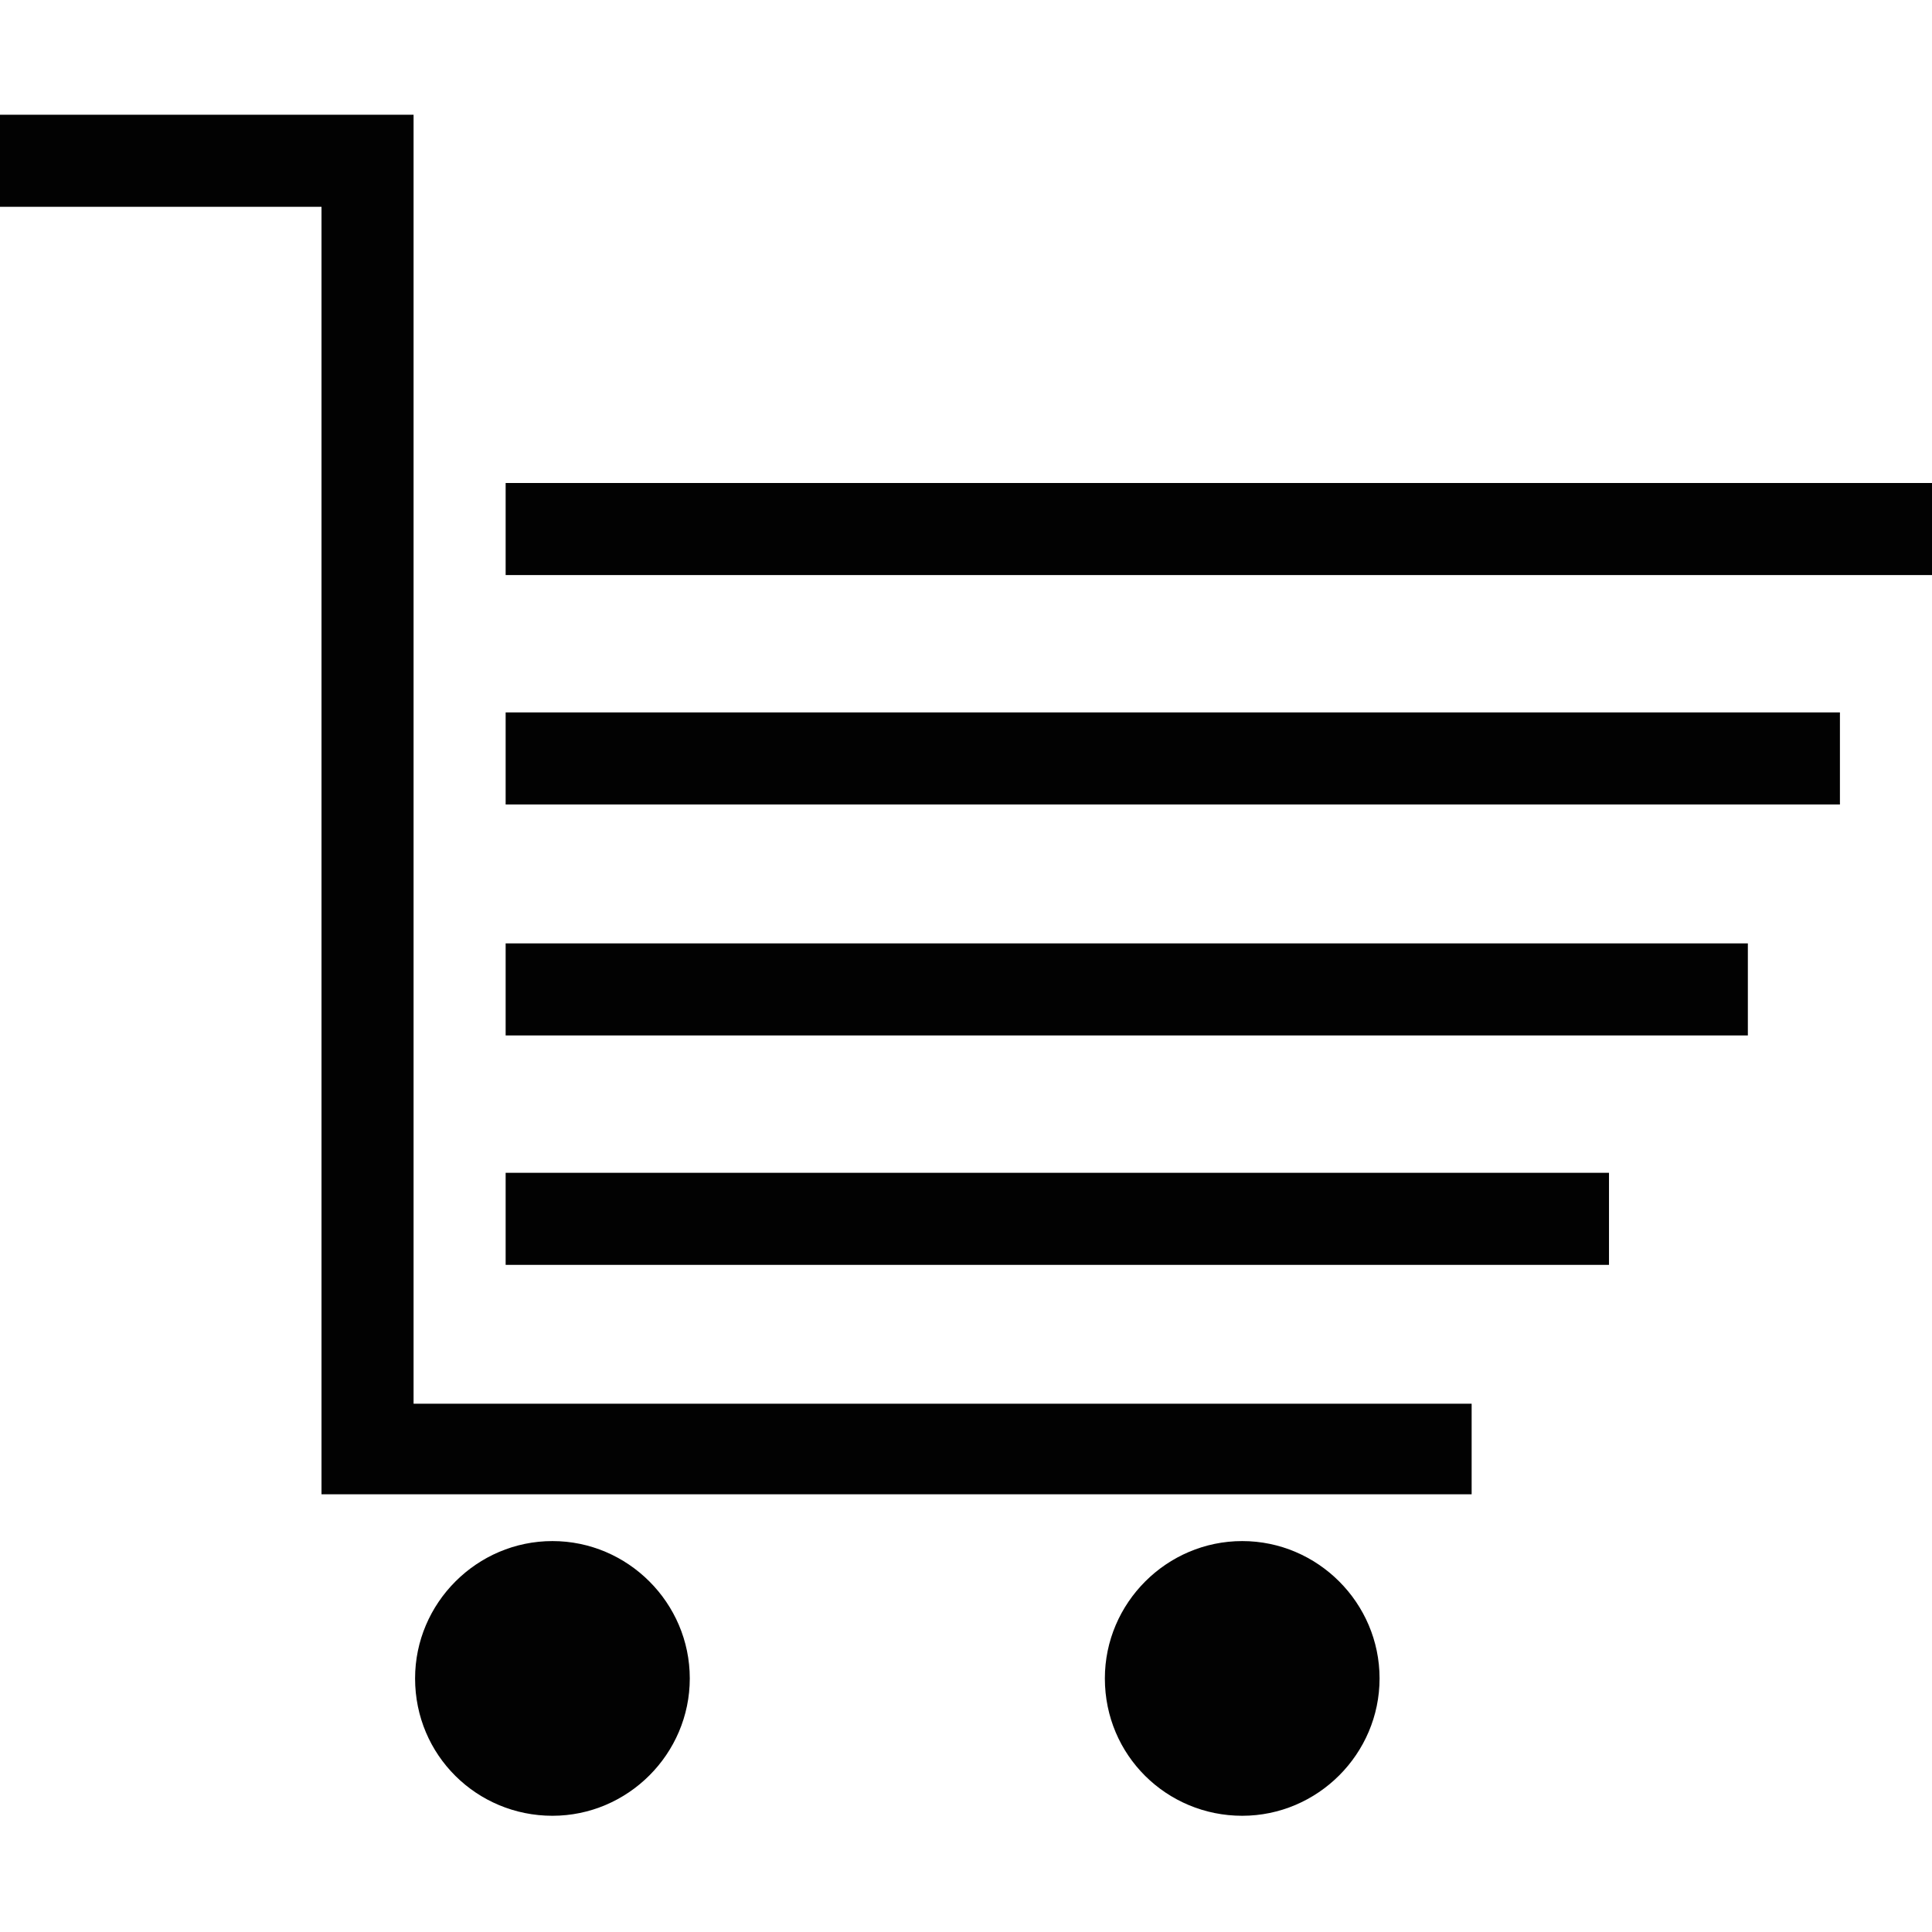
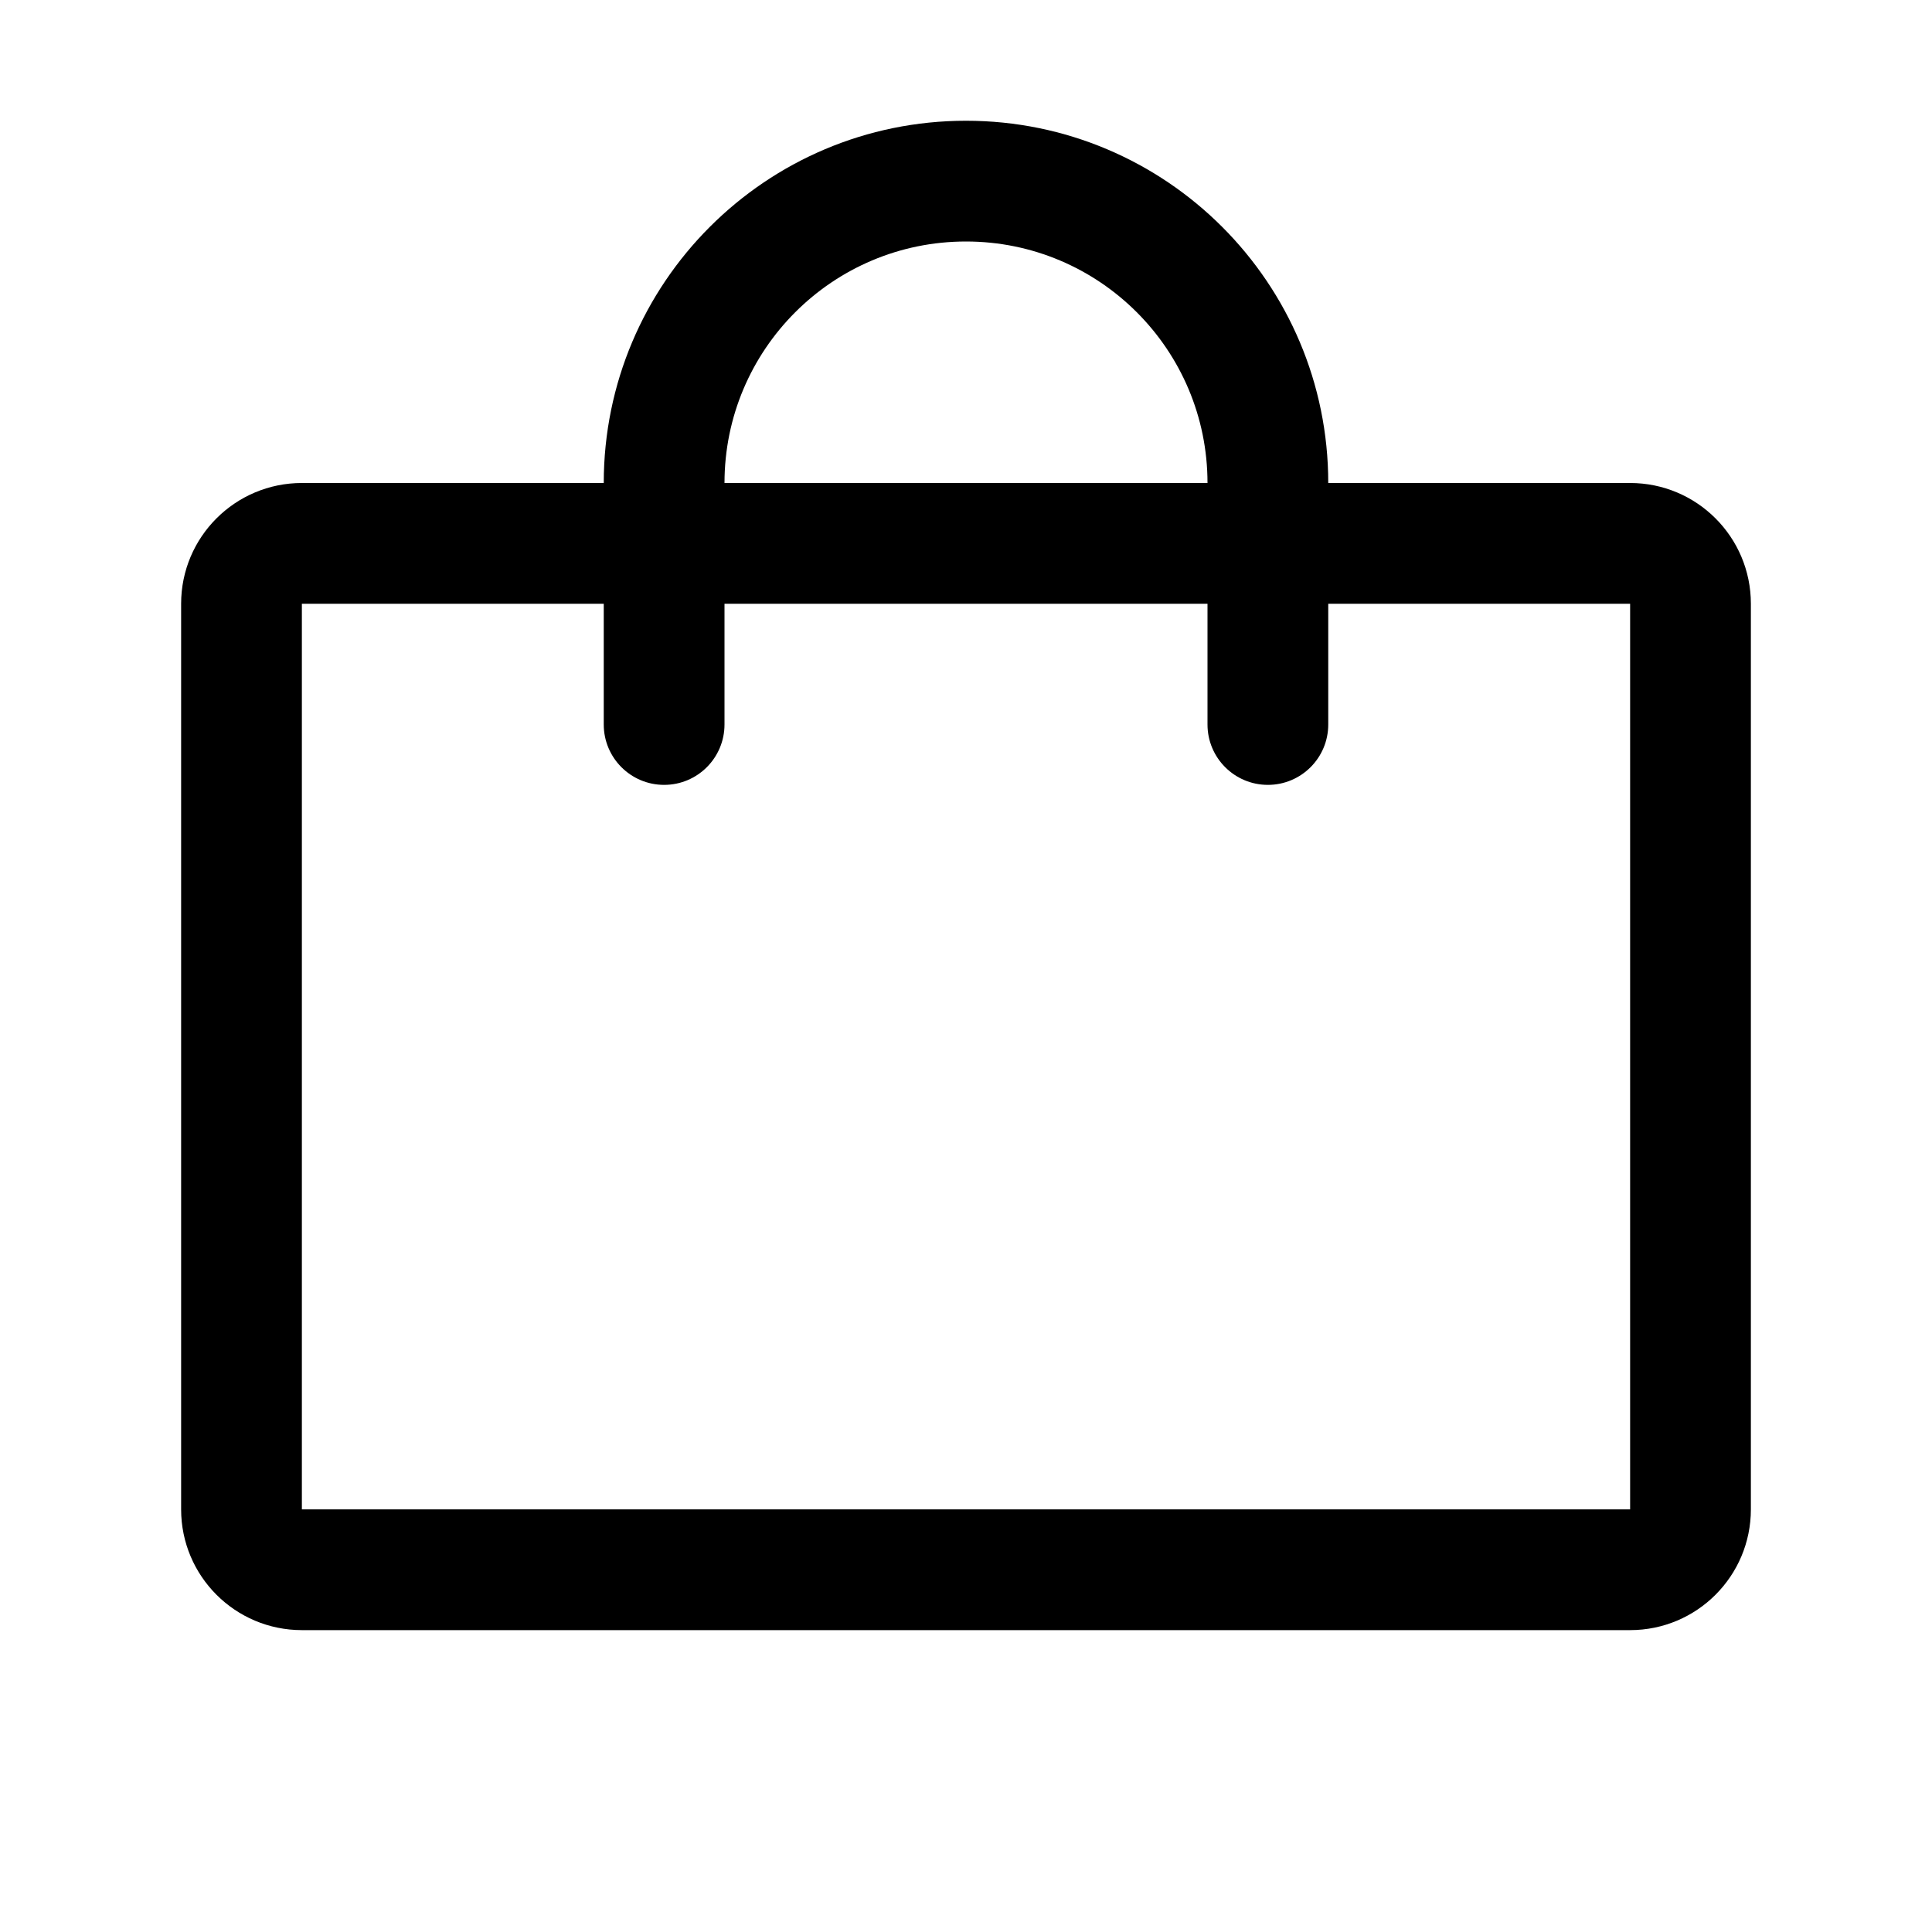
- <svg xmlns="http://www.w3.org/2000/svg" version="1.1" id="shopping_x5F_carts_1_" x="0px" y="0px" viewBox="0 0 128 128" style="enable-background:new 0 0 128 128;" xml:space="preserve">
-   <style type="text/css">
- 	.st0{display:none;}
- 	.st1{display:inline;}
- 	.st2{fill:#020202;}
- 	.st3{display:inline;fill:#020202;}
- </style>
-   <g id="_x31_5_1_" class="st0">
-     <g id="icon" class="st1">
-       <path class="st2" d="M122.6,46.3H70.8V19.1c0-3-2.4-5.4-5.4-5.4c-3,0-5.4,2.4-5.4,5.4v27.2H5.4c-3,0-5.4,2.4-5.4,5.4    c0,3,2.4,5.4,5.4,5.4h117.1c3,0,5.4-2.4,5.4-5.4C128,48.7,125.6,46.3,122.6,46.3z M19.1,106.2c0,4.5,3.7,8.2,8.2,8.2h73.5    c4.5,0,8.2-3.7,8.2-8.2l10.9-46.3H8.2L19.1,106.2z M95.3,69.4c0-0.8,0.6-1.4,1.4-1.4c0.8,0,1.4,0.6,1.4,1.4v13.6    c0,0.8-0.6,1.4-1.4,1.4c-0.8,0-1.4-0.6-1.4-1.4V69.4z M95.3,91.2c0-0.8,0.6-1.4,1.4-1.4c0.8,0,1.4,0.6,1.4,1.4v13.6    c0,0.8-0.6,1.4-1.4,1.4c-0.8,0-1.4-0.6-1.4-1.4V91.2z M84.4,69.4c0-0.8,0.6-1.4,1.4-1.4c0.8,0,1.4,0.6,1.4,1.4v13.6    c0,0.8-0.6,1.4-1.4,1.4c-0.8,0-1.4-0.6-1.4-1.4V69.4z M84.4,91.2c0-0.8,0.6-1.4,1.4-1.4c0.8,0,1.4,0.6,1.4,1.4v13.6    c0,0.8-0.6,1.4-1.4,1.4c-0.8,0-1.4-0.6-1.4-1.4V91.2z M73.5,69.4c0-0.8,0.6-1.4,1.4-1.4c0.8,0,1.4,0.6,1.4,1.4v13.6    c0,0.8-0.6,1.4-1.4,1.4c-0.8,0-1.4-0.6-1.4-1.4V69.4z M73.5,91.2c0-0.8,0.6-1.4,1.4-1.4c0.8,0,1.4,0.6,1.4,1.4v13.6    c0,0.8-0.6,1.4-1.4,1.4c-0.8,0-1.4-0.6-1.4-1.4V91.2z M62.6,69.4c0-0.8,0.6-1.4,1.4-1.4c0.8,0,1.4,0.6,1.4,1.4v13.6    c0,0.8-0.6,1.4-1.4,1.4c-0.8,0-1.4-0.6-1.4-1.4V69.4z M62.6,91.2c0-0.8,0.6-1.4,1.4-1.4c0.8,0,1.4,0.6,1.4,1.4v13.6    c0,0.8-0.6,1.4-1.4,1.4c-0.8,0-1.4-0.6-1.4-1.4V91.2z M51.7,69.4c0-0.8,0.6-1.4,1.4-1.4c0.8,0,1.4,0.6,1.4,1.4v13.6    c0,0.8-0.6,1.4-1.4,1.4c-0.8,0-1.4-0.6-1.4-1.4V69.4z M51.7,91.2c0-0.8,0.6-1.4,1.4-1.4c0.8,0,1.4,0.6,1.4,1.4v13.6    c0,0.8-0.6,1.4-1.4,1.4c-0.8,0-1.4-0.6-1.4-1.4V91.2z M40.9,69.4c0-0.8,0.6-1.4,1.4-1.4c0.8,0,1.4,0.6,1.4,1.4v13.6    c0,0.8-0.6,1.4-1.4,1.4c-0.8,0-1.4-0.6-1.4-1.4V69.4z M40.9,91.2c0-0.8,0.6-1.4,1.4-1.4c0.8,0,1.4,0.6,1.4,1.4v13.6    c0,0.8-0.6,1.4-1.4,1.4c-0.8,0-1.4-0.6-1.4-1.4V91.2z M30,69.4c0-0.8,0.6-1.4,1.4-1.4c0.8,0,1.4,0.6,1.4,1.4v13.6    c0,0.8-0.6,1.4-1.4,1.4c-0.8,0-1.4-0.6-1.4-1.4V69.4z M30,91.2c0-0.8,0.6-1.4,1.4-1.4c0.8,0,1.4,0.6,1.4,1.4v13.6    c0,0.8-0.6,1.4-1.4,1.4c-0.8,0-1.4-0.6-1.4-1.4V91.2z" />
-     </g>
-   </g>
-   <g id="_x31_4_1_" class="st0">
-     <g id="icon_1_" class="st1">
-       <path class="st2" d="M95.3,49.6c-2.2,0-3.9,1.8-3.9,3.9c0,2.2,1.8,3.9,3.9,3.9s3.9-1.8,3.9-3.9C99.3,51.4,97.5,49.6,95.3,49.6z     M96.5,44.4c-1.3-16.1-14.8-28.7-31.2-28.7c-16.4,0-29.9,12.6-31.2,28.7H0v15.7h7.8l10.4,52.2h91.4l10.4-49.6h7.8V44.4H96.5z     M65.3,19.9c15,0,27.2,12.2,27.2,27.2c-31,0-23.1,0-54.3,0C38.1,32,50.3,19.9,65.3,19.9z M23.5,107.1h-2.6l-0.9-5.2h3.5V107.1z     M23.5,88.8h-8.2v2.6h8.2v7.8h-4L16.3,81h7.2V88.8z M23.5,78.4h-7.7l-1.4-7.8h9.1V78.4z M23.5,67.9H14l-0.9-5.2h10.4V67.9z     M39.2,107.1H26.1v-5.2h13.1V107.1z M39.2,99.3H26.1v-7.8h13.1V99.3z M39.2,88.8H26.1V81h13.1V88.8z M39.2,78.4H26.1v-7.8h13.1    V78.4z M39.2,67.9H26.1v-5.2h13.1V67.9z M35.3,60.1c-3.6,0-6.5-2.9-6.5-6.5c0-3.6,2.9-6.5,6.5-6.5c3.6,0,6.5,2.9,6.5,6.5    C41.8,57.2,38.9,60.1,35.3,60.1z M54.9,107.1H41.8v-5.2h13.1V107.1z M54.9,99.3H41.8v-7.8h13.1V99.3z M54.9,88.8H41.8V81h13.1    V88.8z M54.9,78.4H41.8v-7.8h13.1V78.4z M54.9,67.9H41.8v-5.2h13.1V67.9z M70.5,107.1H57.5v-5.2h13.1V107.1z M70.5,99.3H57.5v-7.8    h13.1V99.3z M70.5,88.8H57.5V81h13.1V88.8z M70.5,78.4H57.5v-7.8h13.1V78.4z M70.5,67.9H57.5v-5.2h13.1V67.9z M86.2,107.1H73.1    v-5.2h13.1V107.1z M86.2,99.3H73.1v-7.8h13.1V99.3z M86.2,88.8H73.1V81h13.1V88.8z M86.2,78.4H73.1v-7.8h13.1V78.4z M86.2,67.9    H73.1v-5.2h13.1V67.9z M101.9,107.1H88.8v-5.2h13.1V107.1z M101.9,99.3H88.8v-7.8h13.1V99.3z M101.9,88.8H88.8V81h13.1V88.8z     M101.9,78.4H88.8v-7.8h13.1V78.4z M101.9,67.9H88.8v-5.2h13.1V67.9z M95.3,60.1c-3.6,0-6.5-2.9-6.5-6.5c0-3.6,2.9-6.5,6.5-6.5    c3.6,0,6.5,2.9,6.5,6.5C101.9,57.2,99,60.1,95.3,60.1z M107.1,107.1h-2.6v-5.2h5.2v-2.6h-5.2v-7.8h6.9v-2.6h-6.9V81h7.2    L107.1,107.1z M112.2,78.4h-7.7v-7.8h9.1L112.2,78.4z M114,67.9h-9.5v-5.2h10.4L114,67.9z M35.3,49.6c-2.2,0-3.9,1.8-3.9,3.9    c0,2.2,1.8,3.9,3.9,3.9s3.9-1.8,3.9-3.9C39.2,51.4,37.4,49.6,35.3,49.6z" />
-     </g>
-   </g>
-   <g id="_x31_3_1_" class="st0">
-     <g id="icon_2_" class="st1">
-       <path class="st2" d="M125.1,43.6h-20.4V17.5H84.4v-2.9H46.5v2.9H26.2v26.2H2.9c-1.6,0-2.9,1.3-2.9,2.9v8.7c0,1.6,1.3,2.9,2.9,2.9    h122.2c1.6,0,2.9-1.3,2.9-2.9v-8.7C128,44.9,126.7,43.6,125.1,43.6z M98.9,43.6H32V23.3h14.5v2.9h37.8v-2.9h14.5V43.6z     M20.4,107.6c0,3.2,2.6,5.8,5.8,5.8h72.7c3.2,0,5.8-2.6,5.8-5.8l14.5-46.5H8.7L20.4,107.6z M81.5,71.3c0-5,8.7-5,8.7,0v29.1    c0,5-8.7,5-8.7,0V71.3z M58.2,71.3c0-5,8.7-5,8.7,0v29.1c0,5-8.7,5-8.7,0V71.3z M34.9,71.3c0-5,8.7-5,8.7,0v29.1c0,5-8.7,5-8.7,0    V71.3z" />
-     </g>
-   </g>
-   <g id="_x31_2_1_" class="st0">
-     <g id="icon_3_" class="st1">
-       <path class="st2" d="M72.7,106.2V68.4h-5.8v37.8H72.7z M61.1,68.4h-5.8v37.8h5.8V68.4z M84.4,68.4h-5.8v37.8h5.8V68.4z M58.2,62.5    h14.5c1.6,0,2.9-1.3,2.9-2.9V10.2H55.3v49.5C55.3,61.2,56.6,62.5,58.2,62.5z M65.5,48c2.4,0,4.4,2,4.4,4.4s-2,4.4-4.4,4.4    c-2.4,0-4.4-2-4.4-4.4S63,48,65.5,48z M78.5,45.1v17.5h34.9v46.5c0,1.6-1.3,2.9-2.9,2.9H17.5c-1.6,0-2.9-1.3-2.9-2.9V62.5h37.8    V45.1H0v17.5h8.7V112c0,3.2,2.6,5.8,5.8,5.8h98.9c3.2,0,5.8-2.6,5.8-5.8V62.4l8.7,0.2V45.1H78.5z M26.2,106.2V68.4h-5.8v37.8H26.2    z M49.5,106.2V68.4h-5.8v37.8H49.5z M90.2,68.4v37.8H96V68.4H90.2z M37.8,106.2V68.4H32v37.8H37.8z M101.8,68.4v37.8h5.8V68.4    H101.8z" />
-     </g>
-   </g>
-   <g id="_x31_1_1_" class="st0">
-     <g id="icon_4_" class="st1">
-       <path class="st2" d="M20,120.5c0,0,3.5,3.4,6.2,3.4h75.5c0,0,5.2,0.2,6.1-3.6l16.8-62H3.3L20,120.5z M95.2,110.8H32.8    c-1.8,0-3.3-1.5-3.3-3.3s1.5-3.3,3.3-3.3h62.4c1.8,0,3.3,1.5,3.3,3.3S97,110.8,95.2,110.8z M98.5,94.4H29.5    c-1.8,0-3.3-1.5-3.3-3.3s1.5-3.3,3.3-3.3h68.9c1.8,0,3.3,1.5,3.3,3.3S100.3,94.4,98.5,94.4z M26.3,71.4h75.5    c1.8,0,3.3,1.5,3.3,3.3c0,1.8-1.5,3.3-3.3,3.3H26.3c-1.8,0-3.3-1.5-3.3-3.3C23,72.9,24.4,71.4,26.3,71.4z M109.1,45.1L84.2,10.4    c0.1-0.5,0.3-0.9,0.3-1.4c0-2.7-2.2-4.9-4.9-4.9S74.7,6.3,74.7,9c0,2.7,2.2,4.9,4.9,4.9c0.5,0,0.9-0.1,1.3-0.3l21.4,31.4H25.6    l21.5-31.4c0.3,0.1,0.7,0.2,1,0.2c2.7,0,4.9-2.2,4.9-4.9c0-2.7-2.2-4.9-4.9-4.9c-2.7,0-4.9,2.2-4.9,4.9c0,0.5,0.1,1,0.3,1.5    L18.9,45.1H0V55h128v-9.8H109.1z" />
-     </g>
-   </g>
-   <g id="_x31_0_1_" class="st0">
-     <g id="icon_5_" class="st1">
-       <path class="st2" d="M93.8,55.7l-4.7-10.6l-4.5,10.4L89.3,66L93.8,55.7z M100,41.6l-4.7-10.6l-4.6,10.5L95.4,52L100,41.6z     M87.6,69.8l-4.7-10.6l-4.8,11h9.4L87.6,69.8z M100,69.9l-4.7-10.6l-4.8,11h9.4L100,69.9z M111.5,39.3l-3.8-8.4l-4.6,10.5l4.1,9.2    L111.5,39.3z M87.5,41.5l-4.7-10.6l-4.6,10.5L82.9,52L87.5,41.5z M110.8,66.1l-3.4-7.6L103,70.2h6.2L110.8,66.1z M105.8,54.6    l-4.2-9.5L97,55.5l4.6,10.3L105.8,54.6z M116.6,50.7l-3.4-7.6L109,54.4l3.4,7.6L116.6,50.7z M40.6,39.4l4.6,10.7l4.5-9.5    l-4.6-10.3L40.6,39.4z M56.4,55.5l-5.1-11.3l-4.5,9.6l5.1,11.8L56.4,55.5z M118.2,46.5l9.8-26.2h-6.2l-7,18.7L118.2,46.5z     M62.5,41.5l-4.9-10.9L53,40.7l5,11.1L62.5,41.5z M75.2,69.7l-4.7-10.6l-4.5,10.2l0,0.1l-0.1,0l-0.3,0.8h9.4L75.2,69.7z M75,41.5    l-4.7-10.6l-4.6,10.5l4.8,10.5L75,41.5z M81.3,55.7L76.6,45L72,55.4l4.8,10.5L81.3,55.7z M62.7,69.6L58,59.1l-4.5,10.2l0.1,0.1    l-0.1,0l-0.3,0.8h9.4L62.7,69.6z M68.8,55.6L64.1,45l-4.5,10.3l4.8,10.5L68.8,55.6z M81.2,27.4L78,20.3h-3.1l-3.1,7l4.7,10.6    L81.2,27.4z M21.9,114h12.5v-6.2H21.9V114z M46.8,20.3h-3.1l1.5,3.2L46.8,20.3z M59.3,20.3h-3.1l1.5,3.4L59.3,20.3z M51.3,37.1    l4.8-10.1l-3-6.8H50l-3.2,6.6L51.3,37.1z M43.5,26.8l-2.9-6.5h-8.2L39,35.6L43.5,26.8z M118.6,20.3h-6.2l-3.1,7l3.7,8L118.6,20.3z     M46.8,101.5c-5.2,0-9.4,4.2-9.4,9.4c0,5.2,4.2,9.4,9.4,9.4s9.4-4.2,9.4-9.4C56.2,105.7,52,101.5,46.8,101.5z M59.3,114h25v-6.2    h-25V114z M44.2,70.2H50l-9.7-23.9L24.1,7.8H0V14h20l20.6,53.1L21.9,89v6.2h96.8v12.5h-9.4v6.2h15.6v-6.2V89H28.1L44.2,70.2z     M96.8,20.3h-3.1l1.6,3.5L96.8,20.3z M64.1,37.9l4.6-10.5l-3.1-7.1h-3.1l-3.2,6.8L64.1,37.9z M109.3,20.3h-3.1l1.6,3.5L109.3,20.3    z M106.2,27.3l-3.2-7.1h-3.1l-3.1,7l4.7,10.6L106.2,27.3z M71.8,20.3h-3.1l1.6,3.5L71.8,20.3z M93.7,27.4l-3.1-7.1h-3.1l-3.1,7    l4.7,10.6L93.7,27.4z M84.3,20.3h-3.1l1.6,3.5L84.3,20.3z M96.8,101.5c-5.2,0-9.4,4.2-9.4,9.4c0,5.2,4.2,9.4,9.4,9.4    c5.2,0,9.4-4.2,9.4-9.4C106.1,105.7,102,101.5,96.8,101.5z" />
-     </g>
-   </g>
-   <g id="_x39__1_" class="st0">
-     <g id="icon_6_" class="st1">
-       <path class="st2" d="M31.2,42.1V14V7.8H0V14h25v28.1v6.2v50c0,0,44.4,0,46.8,0c31,0,41.5-12.4,50-31.2c1.1-2.5,2.1-5.9,3-9.4h0.1    v-0.4c1.9-7.5,3.1-15.2,3.1-15.2H31.2z M119.9,54.6H87.4v3.1H119c-1.1,3.4-2.3,6.9-3.5,9.4h-25v3.1H114c-1.8,3.5-3.8,6.6-6.2,9.4    H87.4v3.1h17.3c-6.8,5.9-16.6,9.4-32.9,9.4c-15.6,0-40.6,0-40.6,0v-9.4h21.9v-3.1H31.2v-9.4H50v-3.1H31.2v-9.4h21.9v-3.1H31.2    v-6.2c0,0,32.2,0,40.6,0c15,0,50,0,50,0S121,51.1,119.9,54.6z M40.6,101.5c-5.2,0-9.4,4.2-9.4,9.4c0,5.2,4.2,9.4,9.4,9.4    s9.4-4.2,9.4-9.4C50,105.7,45.8,101.5,40.6,101.5z M81.2,101.5c-5.2,0-9.4,4.2-9.4,9.4c0,5.2,4.2,9.4,9.4,9.4    c5.2,0,9.4-4.2,9.4-9.4C90.5,105.7,86.3,101.5,81.2,101.5z" />
-     </g>
-     <g id="delete" class="st1">
-       <path class="st2" d="M70.2,51.5c-9.5,0-17.2,7.7-17.2,17.2s7.7,17.2,17.2,17.2s17.2-7.7,17.2-17.2S79.7,51.5,70.2,51.5z     M79.1,75.3l-2.2,2.2l-6.6-6.6l-6.6,6.6l-2.2-2.2l6.6-6.6l-6.6-6.6l2.2-2.2l6.6,6.6l6.6-6.6l2.2,2.2l-6.6,6.6L79.1,75.3z" />
-     </g>
-     <g id="add">
-       <path class="st3" d="M70.2,51.5c-9.5,0-17.2,7.7-17.2,17.2s7.7,17.2,17.2,17.2s17.2-7.7,17.2-17.2S79.7,51.5,70.2,51.5z     M62.4,76.5l-3.1-9.4l3.1-3.1l3.1,6.2l14.3-9.4l1.4,2.9L62.4,76.5z" />
-     </g>
-   </g>
-   <g id="_x38__1_">
-     <g id="icon_7_">
-       <path class="st2" d="M27.4,13.7V7.6H0v6.1h21.3V99h6.1h70.1V93H27.4V13.7z M33.5,68.6h82.3v-6.1H33.5V68.6z M33.5,83.8h73.1v-6.1    H33.5V83.8z M36.6,102.1c-5,0-9.1,4.1-9.1,9.1c0,5.1,4.1,9.1,9.1,9.1s9.1-4.1,9.1-9.1C45.7,106.2,41.6,102.1,36.6,102.1z     M82.3,102.1c-5,0-9.1,4.1-9.1,9.1c0,5.1,4.1,9.1,9.1,9.1c5,0,9.1-4.1,9.1-9.1C91.4,106.2,87.3,102.1,82.3,102.1z M33.5,53.3h88.4    v-6.1H33.5V53.3z M33.5,32v6.1H128V32H33.5z" />
-     </g>
-   </g>
-   <g id="_x37__1_" class="st0">
-     <g id="icon_8_" class="st1">
-       <path class="st2" d="M107.6,74.2L128,27.6H40.7l11.6,46.5H107.6z M90.6,57.7l8.7-16.8c0.8-1.5,2.6-2.1,4-1.2    c1.4,0.9,1.9,2.9,1.1,4.4l-8.7,16.8c-0.8,1.5-2.6,2.1-4,1.2C90.2,61.2,89.8,59.3,90.6,57.7z M76,57.7l8.7-16.8    c0.8-1.5,2.6-2.1,4-1.2c1.4,0.9,1.9,2.9,1.1,4.4l-8.7,16.8c-0.8,1.5-2.6,2.1-4,1.2C75.7,61.2,75.2,59.3,76,57.7z M61.5,57.7    l8.7-16.8c0.8-1.5,2.6-2.1,4-1.2c1.4,0.9,1.9,2.9,1.1,4.4l-8.7,16.8c-0.8,1.5-2.6,2.1-4,1.2C61.2,61.2,60.7,59.3,61.5,57.7z     M32,10.2H20.4V7.3H8.7c0,0-8.7,1.6-8.7,5.8c0,4.5,8.7,5.8,8.7,5.8h11.6V16h5.8l20.4,69.8h66.9v5.8H46.5v5.8h72.7V85.8V80H49.5    L32,10.2z M103.3,100.4c-5.6,0-10.2,4.6-10.2,10.2c0,5.6,4.6,10.2,10.2,10.2s10.2-4.6,10.2-10.2    C113.5,104.9,108.9,100.4,103.3,100.4z M103.3,117.8c-4,0-7.3-3.3-7.3-7.3c0-4,3.3-7.3,7.3-7.3s7.3,3.3,7.3,7.3    C110.5,114.6,107.3,117.8,103.3,117.8z M59.6,100.4c-5.6,0-10.2,4.6-10.2,10.2c0,5.6,4.6,10.2,10.2,10.2s10.2-4.6,10.2-10.2    C69.8,104.9,65.3,100.4,59.6,100.4z M59.6,117.8c-4,0-7.3-3.3-7.3-7.3c0-4,3.3-7.3,7.3-7.3s7.3,3.3,7.3,7.3    C66.9,114.6,63.7,117.8,59.6,117.8z" />
-     </g>
-   </g>
-   <g id="_x36__1_" class="st0">
-     <g id="icon_9_" class="st1">
-       <path class="st2" d="M19.3,14.4c-0.3-1.3-1.4-2.2-2.7-2.2H2.7C1.2,12.3,0,13.5,0,15c0,1.5,1.2,2.7,2.7,2.7h11.7l25.8,74.1    c0.3,1.3,1.4,2.2,2.7,2.2h71.6v-5.4H45.1L19.3,14.4z M111.7,83.1L128,34H32.7l16.3,49H111.7z M51.7,77.6l-1.6-5.4h1.6V77.6z     M108.9,47.7h11.2v-2.7h-11.2v-5.4h10.9l-3.9,13.6h-7V47.7z M108.9,55.8h6.2l-1.6,5.4h-4.7V55.8z M108.9,64h3.9l-1.6,5.4h-2.3V64z     M108.9,72.2h1.6l-1.6,5.4V72.2z M98,39.5h8.2v5.4H98V39.5z M98,47.7h8.2v5.4H98V47.7z M98,55.8h8.2v5.4H98V55.8z M98,64h8.2v5.4    H98V64z M98,72.2h8.2v5.4H98V72.2z M87.2,39.5h8.2v5.4h-8.2V39.5z M87.2,47.7h8.2v5.4h-8.2V47.7z M87.2,55.8h8.2v5.4h-8.2V55.8z     M87.2,64h8.2v5.4h-8.2V64z M87.2,72.2h8.2v5.4h-8.2V72.2z M76.3,39.5h8.2v5.4h-8.2V39.5z M76.3,47.7h8.2v5.4h-8.2V47.7z     M76.3,55.8h8.2v5.4h-8.2V55.8z M76.3,64h8.2v5.4h-8.2V64z M76.3,72.2h8.2v5.4h-8.2V72.2z M65.4,39.5h8.2v5.4h-8.2V39.5z     M65.4,47.7h8.2v5.4h-8.2V47.7z M65.4,55.8h8.2v5.4h-8.2V55.8z M65.4,64h8.2v5.4h-8.2V64z M65.4,72.2h8.2v5.4h-8.2V72.2z     M54.5,39.5h8.2v5.4h-8.2V39.5z M54.5,47.7h8.2v5.4h-8.2V47.7z M54.5,55.8h8.2v5.4h-8.2V55.8z M54.5,64h8.2v5.4h-8.2V64z     M54.5,72.2h8.2v5.4h-8.2V72.2z M40.9,39.5h10.9v5.4H40.6v2.7h11.2v5.4h-7L40.9,39.5z M45.5,55.8h6.2v5.4h-4.7L45.5,55.8z     M51.7,64v5.4h-2.3L47.9,64H51.7z M102.1,96.7c-5.3,0-9.5,4.3-9.5,9.5s4.3,9.5,9.5,9.5c5.3,0,9.5-4.3,9.5-9.5    S107.4,96.7,102.1,96.7z M50.4,96.7c-5.3,0-9.5,4.3-9.5,9.5s4.3,9.5,9.5,9.5c5.3,0,9.5-4.3,9.5-9.5S55.6,96.7,50.4,96.7z" />
-     </g>
-   </g>
-   <g id="_x35__1_" class="st0">
-     <g id="icon_10_" class="st1">
-       <path class="st2" d="M124.5,39.8h-3.5h-83v6.9h83v6.9h-83v6.9h83v6.9h-83v6.9h83v6.9H31.1V8.6V1.7H0v6.9h24.2v79.6h6.9H128v-3.5    v-3.5V39.8H124.5z M24.2,102.1H128v-6.9H24.2V102.1z M45,105.5c-5.7,0-10.4,4.6-10.4,10.4c0,5.7,4.6,10.4,10.4,10.4    c5.7,0,10.4-4.6,10.4-10.4C55.4,110.2,50.7,105.5,45,105.5z M107.2,105.5c-5.7,0-10.4,4.6-10.4,10.4c0,5.7,4.6,10.4,10.4,10.4    c5.7,0,10.4-4.6,10.4-10.4C117.6,110.2,113,105.5,107.2,105.5z" />
-     </g>
-   </g>
-   <g id="_x34__1_" class="st0">
-     <g id="icon_11_" class="st1">
-       <path class="st2" d="M45.3,81.2h78V43.7L35.9,25.4l-3.1-12.9L20.2,8.3c0-0.2,0.1-0.3,0.1-0.5c0-4.3-3.5-7.8-7.8-7.8    C8.2,0,4.7,3.5,4.7,7.8c0,4.3,3.5,7.8,7.8,7.8c1.8,0,3.4-0.6,4.7-1.6l9.4,4.7L39,78l-12.5,9.4V103l5.7,7.1c-1.6,1.9-2.5,4.3-2.5,7    c0,6,4.9,10.9,10.9,10.9s10.9-4.9,10.9-10.9c0-6-4.9-10.9-10.9-10.9c-0.9,0-1.8,0.1-2.6,0.3l-2.1-3.4h65.6l3.6,6    c-2.2,2-3.6,4.9-3.6,8.1c0,6,4.9,10.9,10.9,10.9c6,0,10.9-4.9,10.9-10.9c0-6-4.9-10.9-10.9-10.9c-0.1,0-0.2,0-0.3,0l-1.3-3.1h12.5    v-6.2H32.8v-6.2L45.3,81.2z M45.3,74.9l-4.6-21.4l0.6,3l18.5,1.5l3.8,17H45.3z M67.1,74.9l-3.7-16.7l18.1,1.4l1.4,15.3H67.1z     M85.9,74.9l-1.4-15l17,1.3v13.7H85.9z M117.1,59.3v15.6h-12.5V61.5l12.5,1L117.1,59.3l-12.5-1V44.4l0,0l12.5,2.4V59.3z     M35.9,31.2l65.6,12.6V58l-17.3-1.4l-1.5-16.4l-3.1-0.6l1.6,16.8l-18.5-1.5l-4.3-19.3l-3.7-0.7l4.4,19.7l-18.5-1.5L35.9,31.2z     M112.4,112.4c2.6,0,4.7,2.1,4.7,4.7c0,2.6-2.1,4.7-4.7,4.7c-2.6,0-4.7-2.1-4.7-4.7C107.7,114.5,109.8,112.4,112.4,112.4z     M40.6,112.4c2.6,0,4.7,2.1,4.7,4.7c0,2.6-2.1,4.7-4.7,4.7s-4.7-2.1-4.7-4.7C35.9,114.5,38,112.4,40.6,112.4z" />
-     </g>
-   </g>
-   <g id="_x33__1_" class="st0">
-     <g id="icon_12_" class="st1">
-       <path class="st2" d="M51.5,97.4c-5.4,0-9.7,4.4-9.7,9.7c0,5.4,4.4,9.7,9.7,9.7s9.7-4.4,9.7-9.7C61.2,101.8,56.9,97.4,51.5,97.4z     M51.5,111.3c-2.3,0-4.2-1.9-4.2-4.2s1.9-4.2,4.2-4.2c2.3,0,4.2,1.9,4.2,4.2S53.8,111.3,51.5,111.3z M19.7,13.4    c-0.3-1.3-1.4-2.2-2.7-2.2H2.8c-1.5,0-2.8,1.2-2.8,2.8c0,1.5,1.2,2.8,2.8,2.8h11.9L41,92.4c0.3,1.3,1.4,2.2,2.7,2.2h73.1V89H46    L19.7,13.4z M104.3,97.4c-5.4,0-9.7,4.4-9.7,9.7c0,5.4,4.4,9.7,9.7,9.7c5.4,0,9.7-4.4,9.7-9.7C114.1,101.8,109.7,97.4,104.3,97.4z     M104.3,111.3c-2.3,0-4.2-1.9-4.2-4.2s1.9-4.2,4.2-4.2s4.2,1.9,4.2,4.2S106.7,111.3,104.3,111.3z M33.4,33.4l2.8,5.6h5.6l79.4,0    c0,0-0.5,3.4-2.5,8.3H38.3l0.7,2.8h78.5c-0.9,2-2.1,4.2-3.5,6.5c-0.4,0.6-0.9,1.2-1.4,1.8H41.1l0.7,2.8h67.8    c-7,5.6-18.5,8.3-25.6,8.3c-5.2,0-36.3,0-39.3,0h0c-0.1,0-0.2,0-0.2,0c0,0,0.1,0,0.2,0l-0.2,0l2.8,5.6c0,0,27.9,0,33.4,0    c16,0,29.1-4.9,36.2-13.9C126.4,49,128,33.4,128,33.4H33.4z M109.7,61.2l2.7-2.6C111.6,59.5,110.7,60.4,109.7,61.2z" />
-     </g>
-   </g>
-   <g id="_x32__1_" class="st0">
-     <g id="icon_13_" class="st1">
-       <path class="st2" d="M61.1,40.7h14.5V32H61.1V40.7z M78.5,55.3h14.5V43.6H78.5V55.3z M43.6,40.7h14.5V32H43.6V40.7z M78.5,40.7    h14.5V32H78.5V40.7z M61.1,55.3h14.5V43.6H61.1V55.3z M45.1,98.9c-5.6,0-10.2,4.6-10.2,10.2c0,5.6,4.6,10.2,10.2,10.2    c5.6,0,10.2-4.6,10.2-10.2C55.3,103.5,50.7,98.9,45.1,98.9z M100.4,98.9c-5.6,0-10.2,4.6-10.2,10.2c0,5.6,4.6,10.2,10.2,10.2    c5.6,0,10.2-4.6,10.2-10.2C110.5,103.5,106,98.9,100.4,98.9z M109.6,43.6H96v11.6h9.7L109.6,43.6z M110.5,40.7l2.9-8.7H96v8.7    L110.5,40.7L110.5,40.7z M43.6,55.3h14.5V43.6H43.6V55.3z M61.1,66.9h14.5v-8.7H61.1V66.9z M78.5,66.9h14.5v-8.7H78.5V66.9z     M104.7,58.2H96v8.7h5.8l3-9L104.7,58.2z M33,75.7l74.6,0L128,23.3l-105,0l-2.5-12.2c-0.3-1.4-1.5-2.3-2.8-2.3H2.9    C1.3,8.7,0,10,0,11.6c0,1.6,1.3,2.9,2.9,2.9h12.5l15.9,79.1c0.3,1.4,1.5,2.3,2.8,2.3h79.3v-5.8h-77L33,75.7z M32,69.8l-8.7-40.7    h17.5h2.9h14.5h2.9h14.5h2.9h14.5H96h23.3l-14.5,40.7H32z M43.6,66.9h14.5v-8.7H43.6V66.9z M33,55.3h7.8V43.6H31L33,55.3z     M34.9,66.9h5.8v-8.7h-7.3L34.9,66.9z M30.6,41.2l-0.1-0.5h10.2V32H29.1L30.6,41.2z" />
-     </g>
-   </g>
-   <g id="_x31__1_" class="st0">
-     <g id="icon_14_" class="st1">
-       <path class="st2" d="M92.1,96c-5.2,0-9.3,4.2-9.3,9.3c0,5.2,4.2,9.3,9.3,9.3s9.3-4.2,9.3-9.3C101.4,100.2,97.3,96,92.1,96z     M92.1,112c-3.7,0-6.7-3-6.7-6.7c0-3.7,3-6.7,6.7-6.7s6.7,3,6.7,6.7C98.8,109.1,95.8,112,92.1,112z M41.4,96    c-5.2,0-9.3,4.2-9.3,9.3c0,5.2,4.2,9.3,9.3,9.3s9.3-4.2,9.3-9.3C50.7,100.2,46.5,96,41.4,96z M41.4,112c-3.7,0-6.7-3-6.7-6.7    c0-3.7,3-6.7,6.7-6.7s6.7,3,6.7,6.7C48.1,109.1,45.1,112,41.4,112z M127.6,38.5c-0.5-0.8-1.3-1.2-2.2-1.2h-102l-4.4-21.9    c-0.3-1.2-1.3-2.1-2.6-2.1H2.7C1.2,13.3,0,14.5,0,16c0,1.5,1.2,2.7,2.7,2.7h11.4l14.6,72.6c0.3,1.2,1.3,2.1,2.6,2.1h72.2    c1.1,0,2-0.6,2.4-1.6L127.8,41C128.1,40.2,128.1,39.3,127.6,38.5z M101.7,88H33.5l-2.7-13.3h76.7L101.7,88z M108.6,72H30.3    l-2.7-13.3h86.8L108.6,72z M115.5,56H27l-2.7-13.3h96.9L115.5,56z" />
-     </g>
-   </g>
+ <svg xmlns="http://www.w3.org/2000/svg" width="32" height="32" viewBox="0 0 256 256">
+   <path fill="currentColor" d="M216 64h-40a48 48 0 0 0-96 0H40a16 16 0 0 0-16 16v120a16 16 0 0 0 16 16h176a16 16 0 0 0 16-16V80a16 16 0 0 0-16-16m-88-32a32 32 0 0 1 32 32H96a32 32 0 0 1 32-32m88 168H40V80h40v16a8 8 0 0 0 16 0V80h64v16a8 8 0 0 0 16 0V80h40Z" />
</svg>
